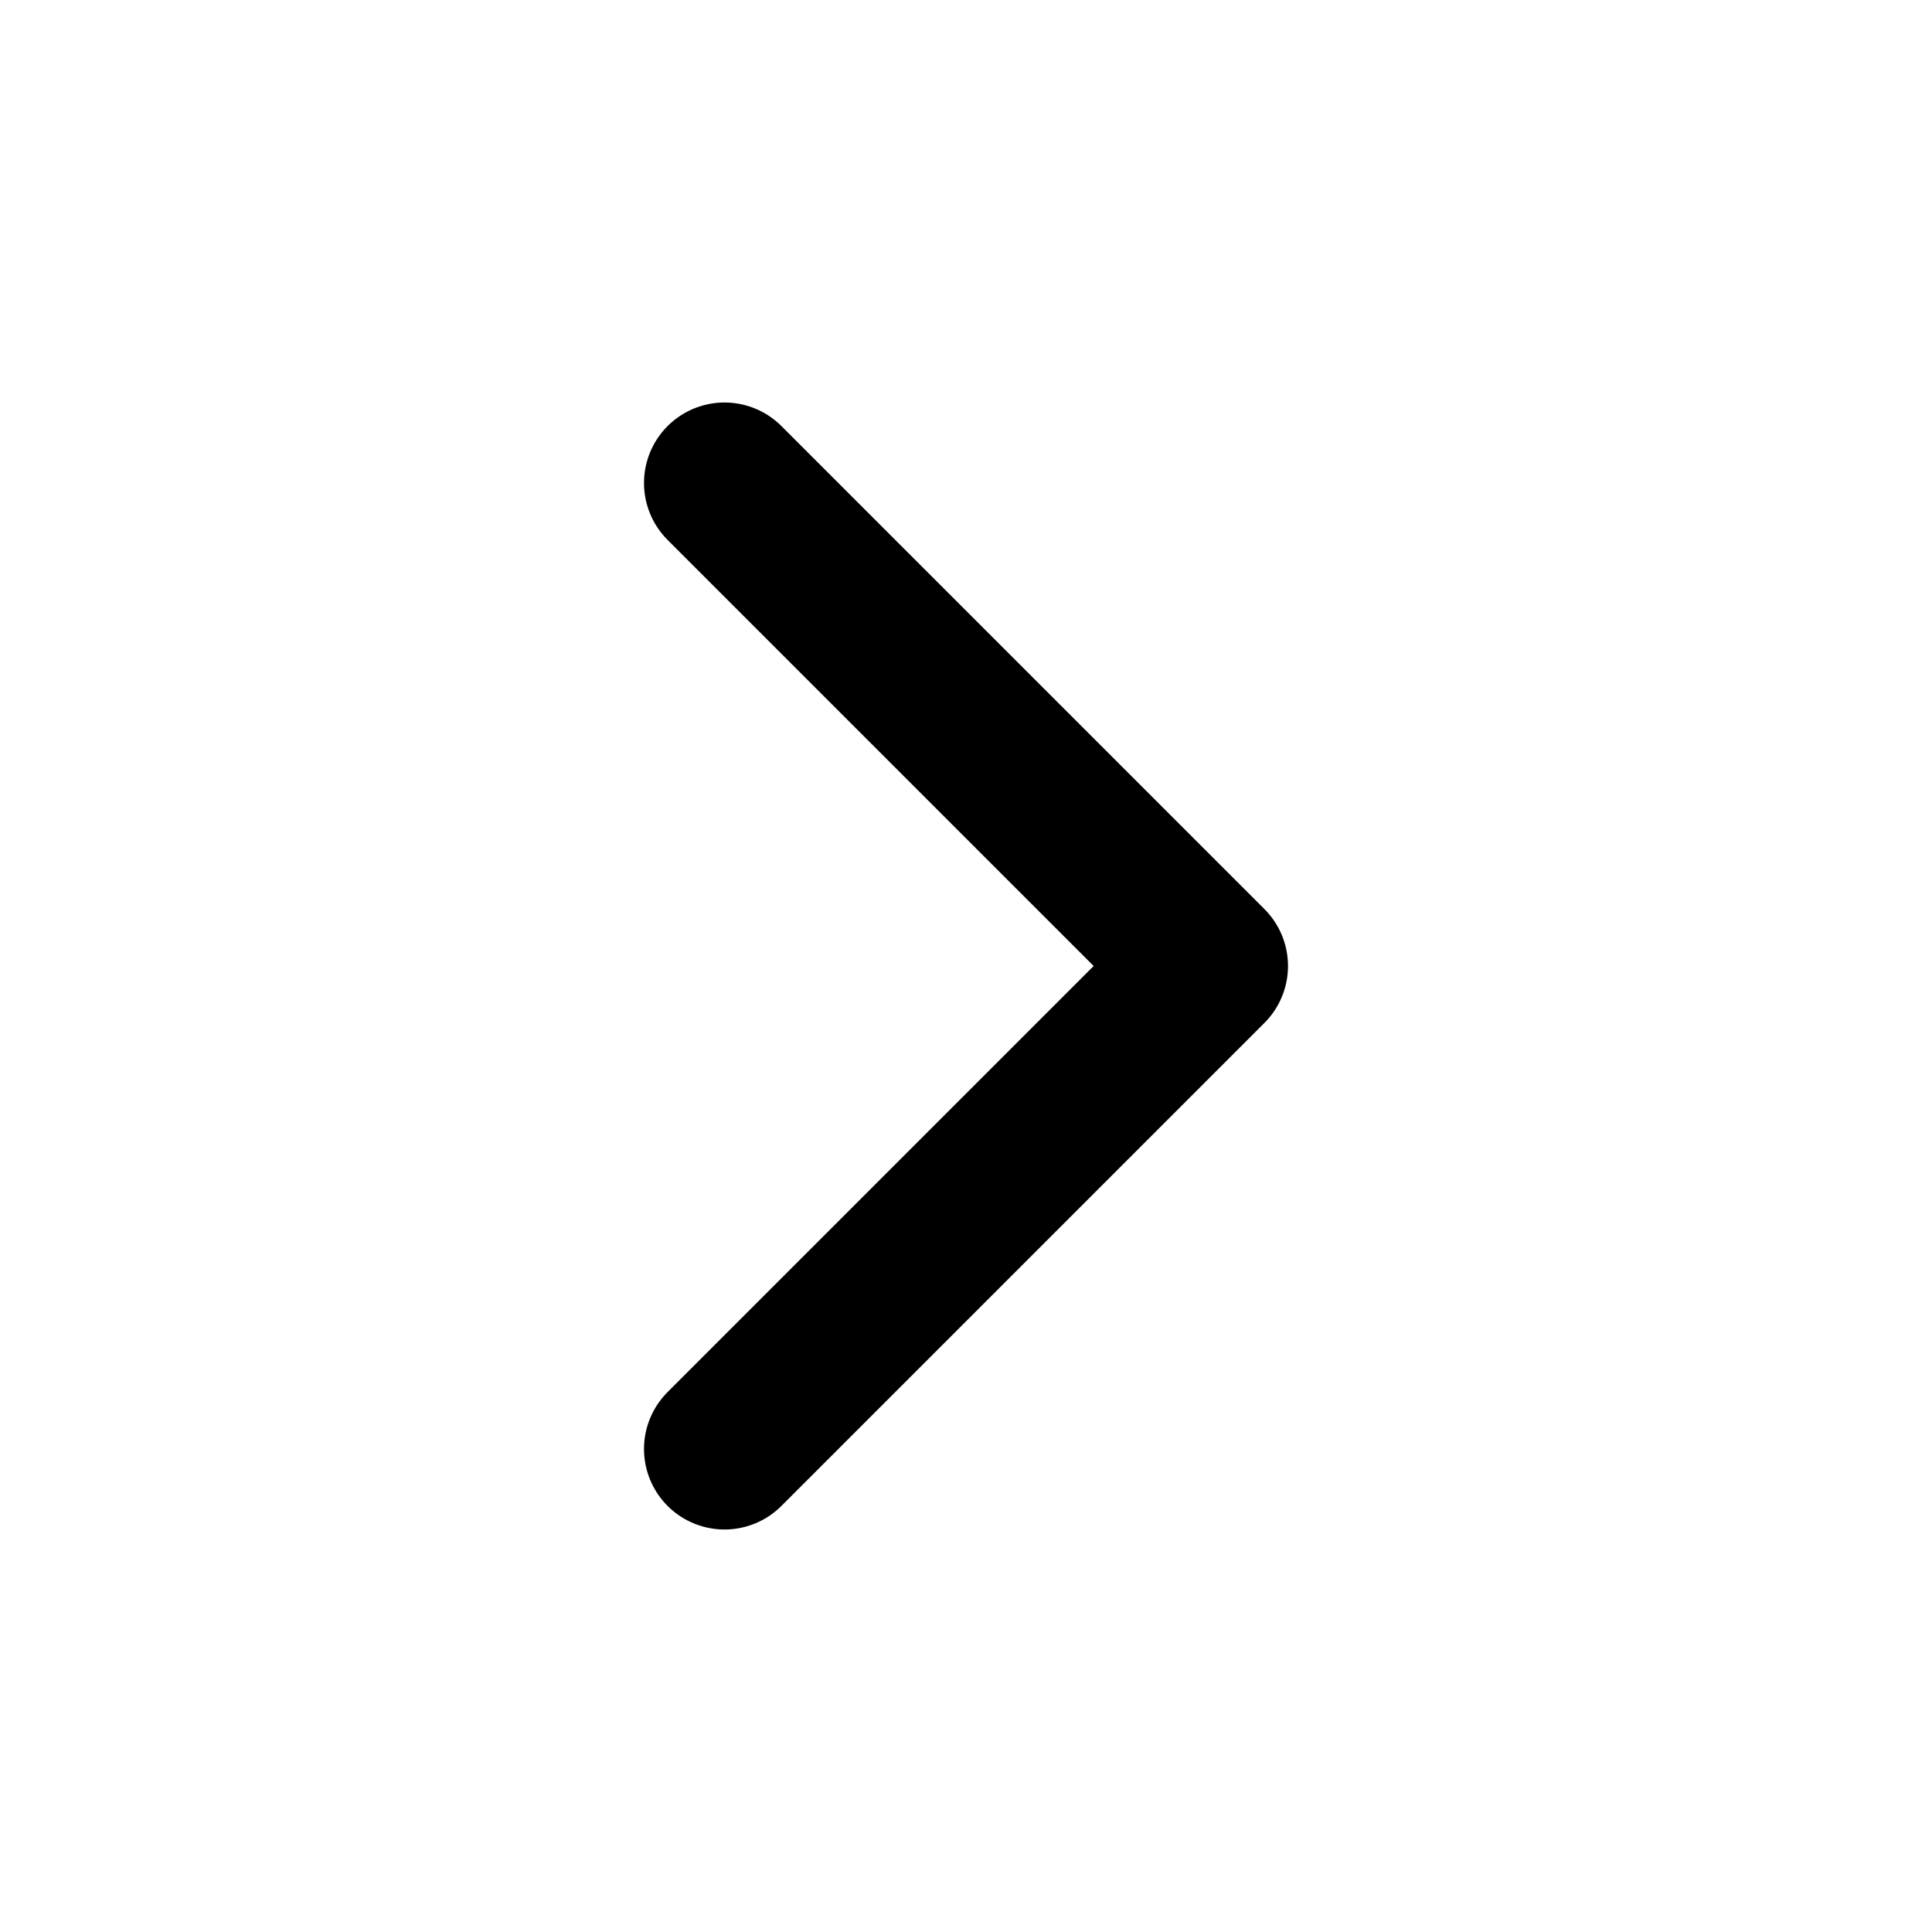
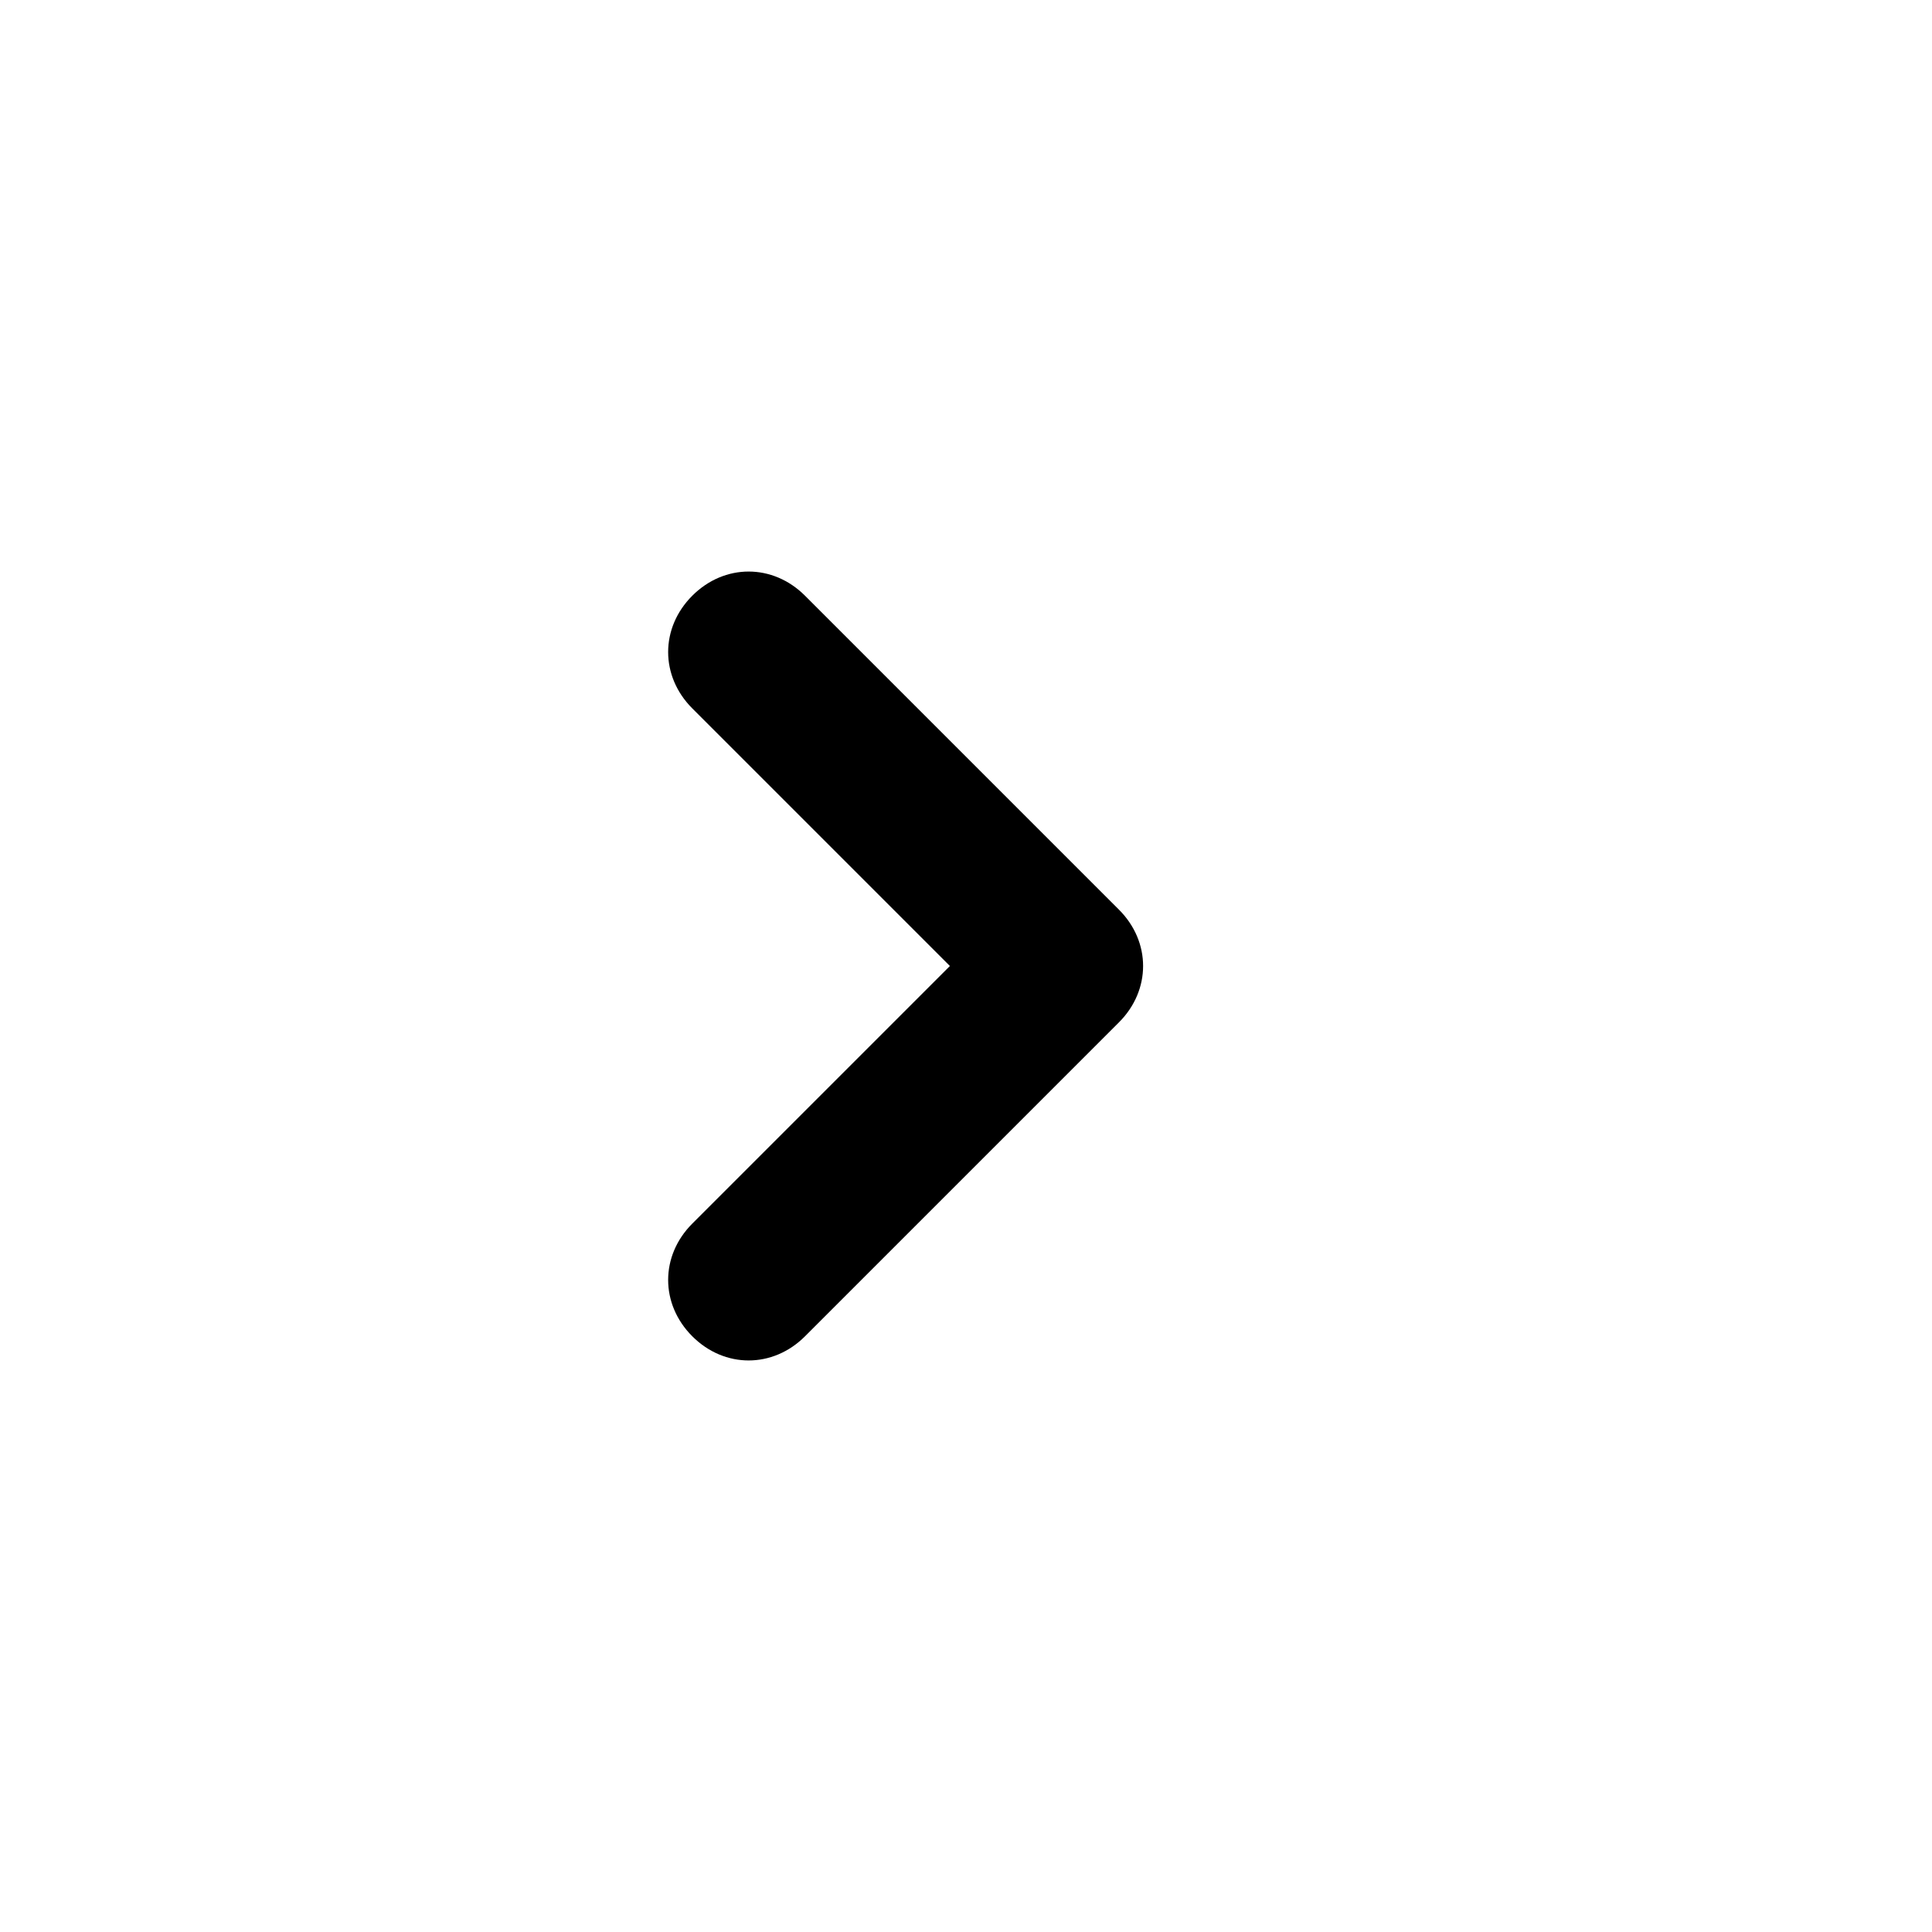
- <svg xmlns="http://www.w3.org/2000/svg" width="24" height="24" viewBox="0 0 24 24" fill="none" stroke="currentColor" stroke-width="2" stroke-linecap="round" stroke-linejoin="round">
-   <polyline points="9 18 15 12 9 6" />
+ <svg xmlns="http://www.w3.org/2000/svg" viewBox="0 0 24 24" width="24" height="24">
+   <path fill="currentColor" d="M8.6 16.6C8.2 16.2 8.2 15.6 8.6 15.2L11.8 12L8.6 8.8C8.2 8.4 8.2 7.8 8.6 7.4C9 7 9.6 7 10 7.4L13.9 11.3C14.3 11.7 14.3 12.3 13.9 12.7L10 16.6C9.6 17 9 17 8.6 16.6Z" />
</svg>
